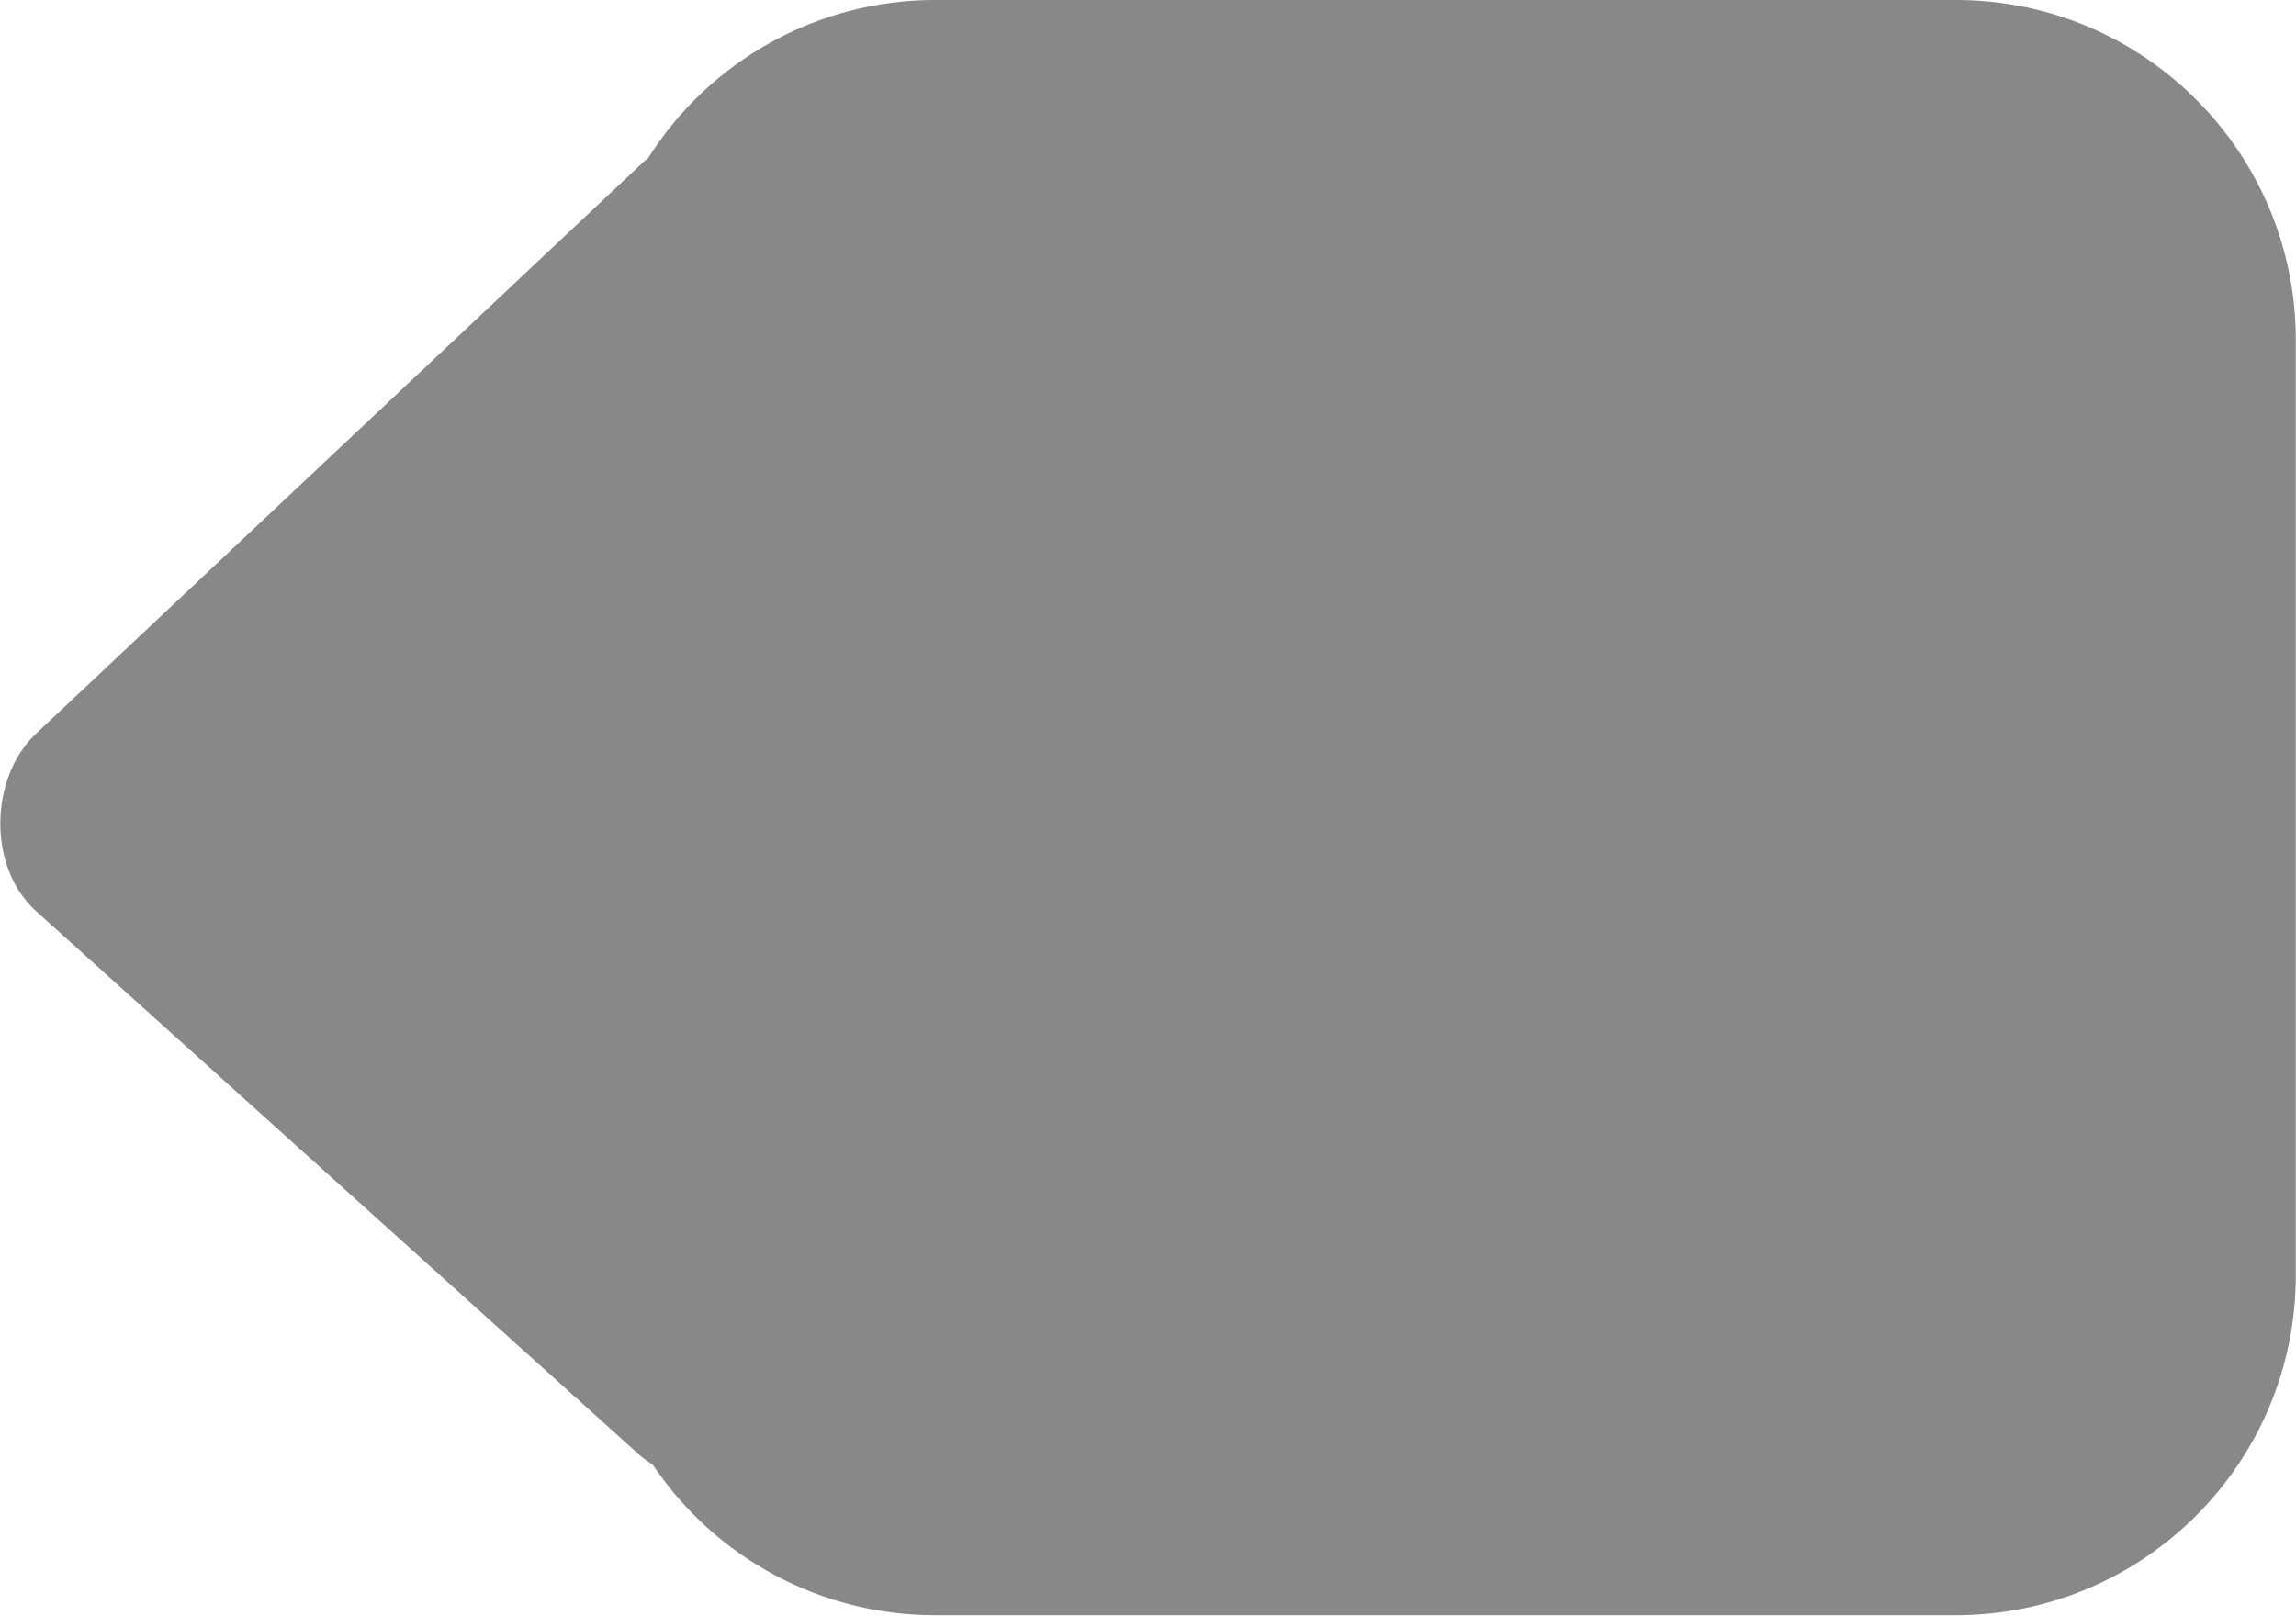
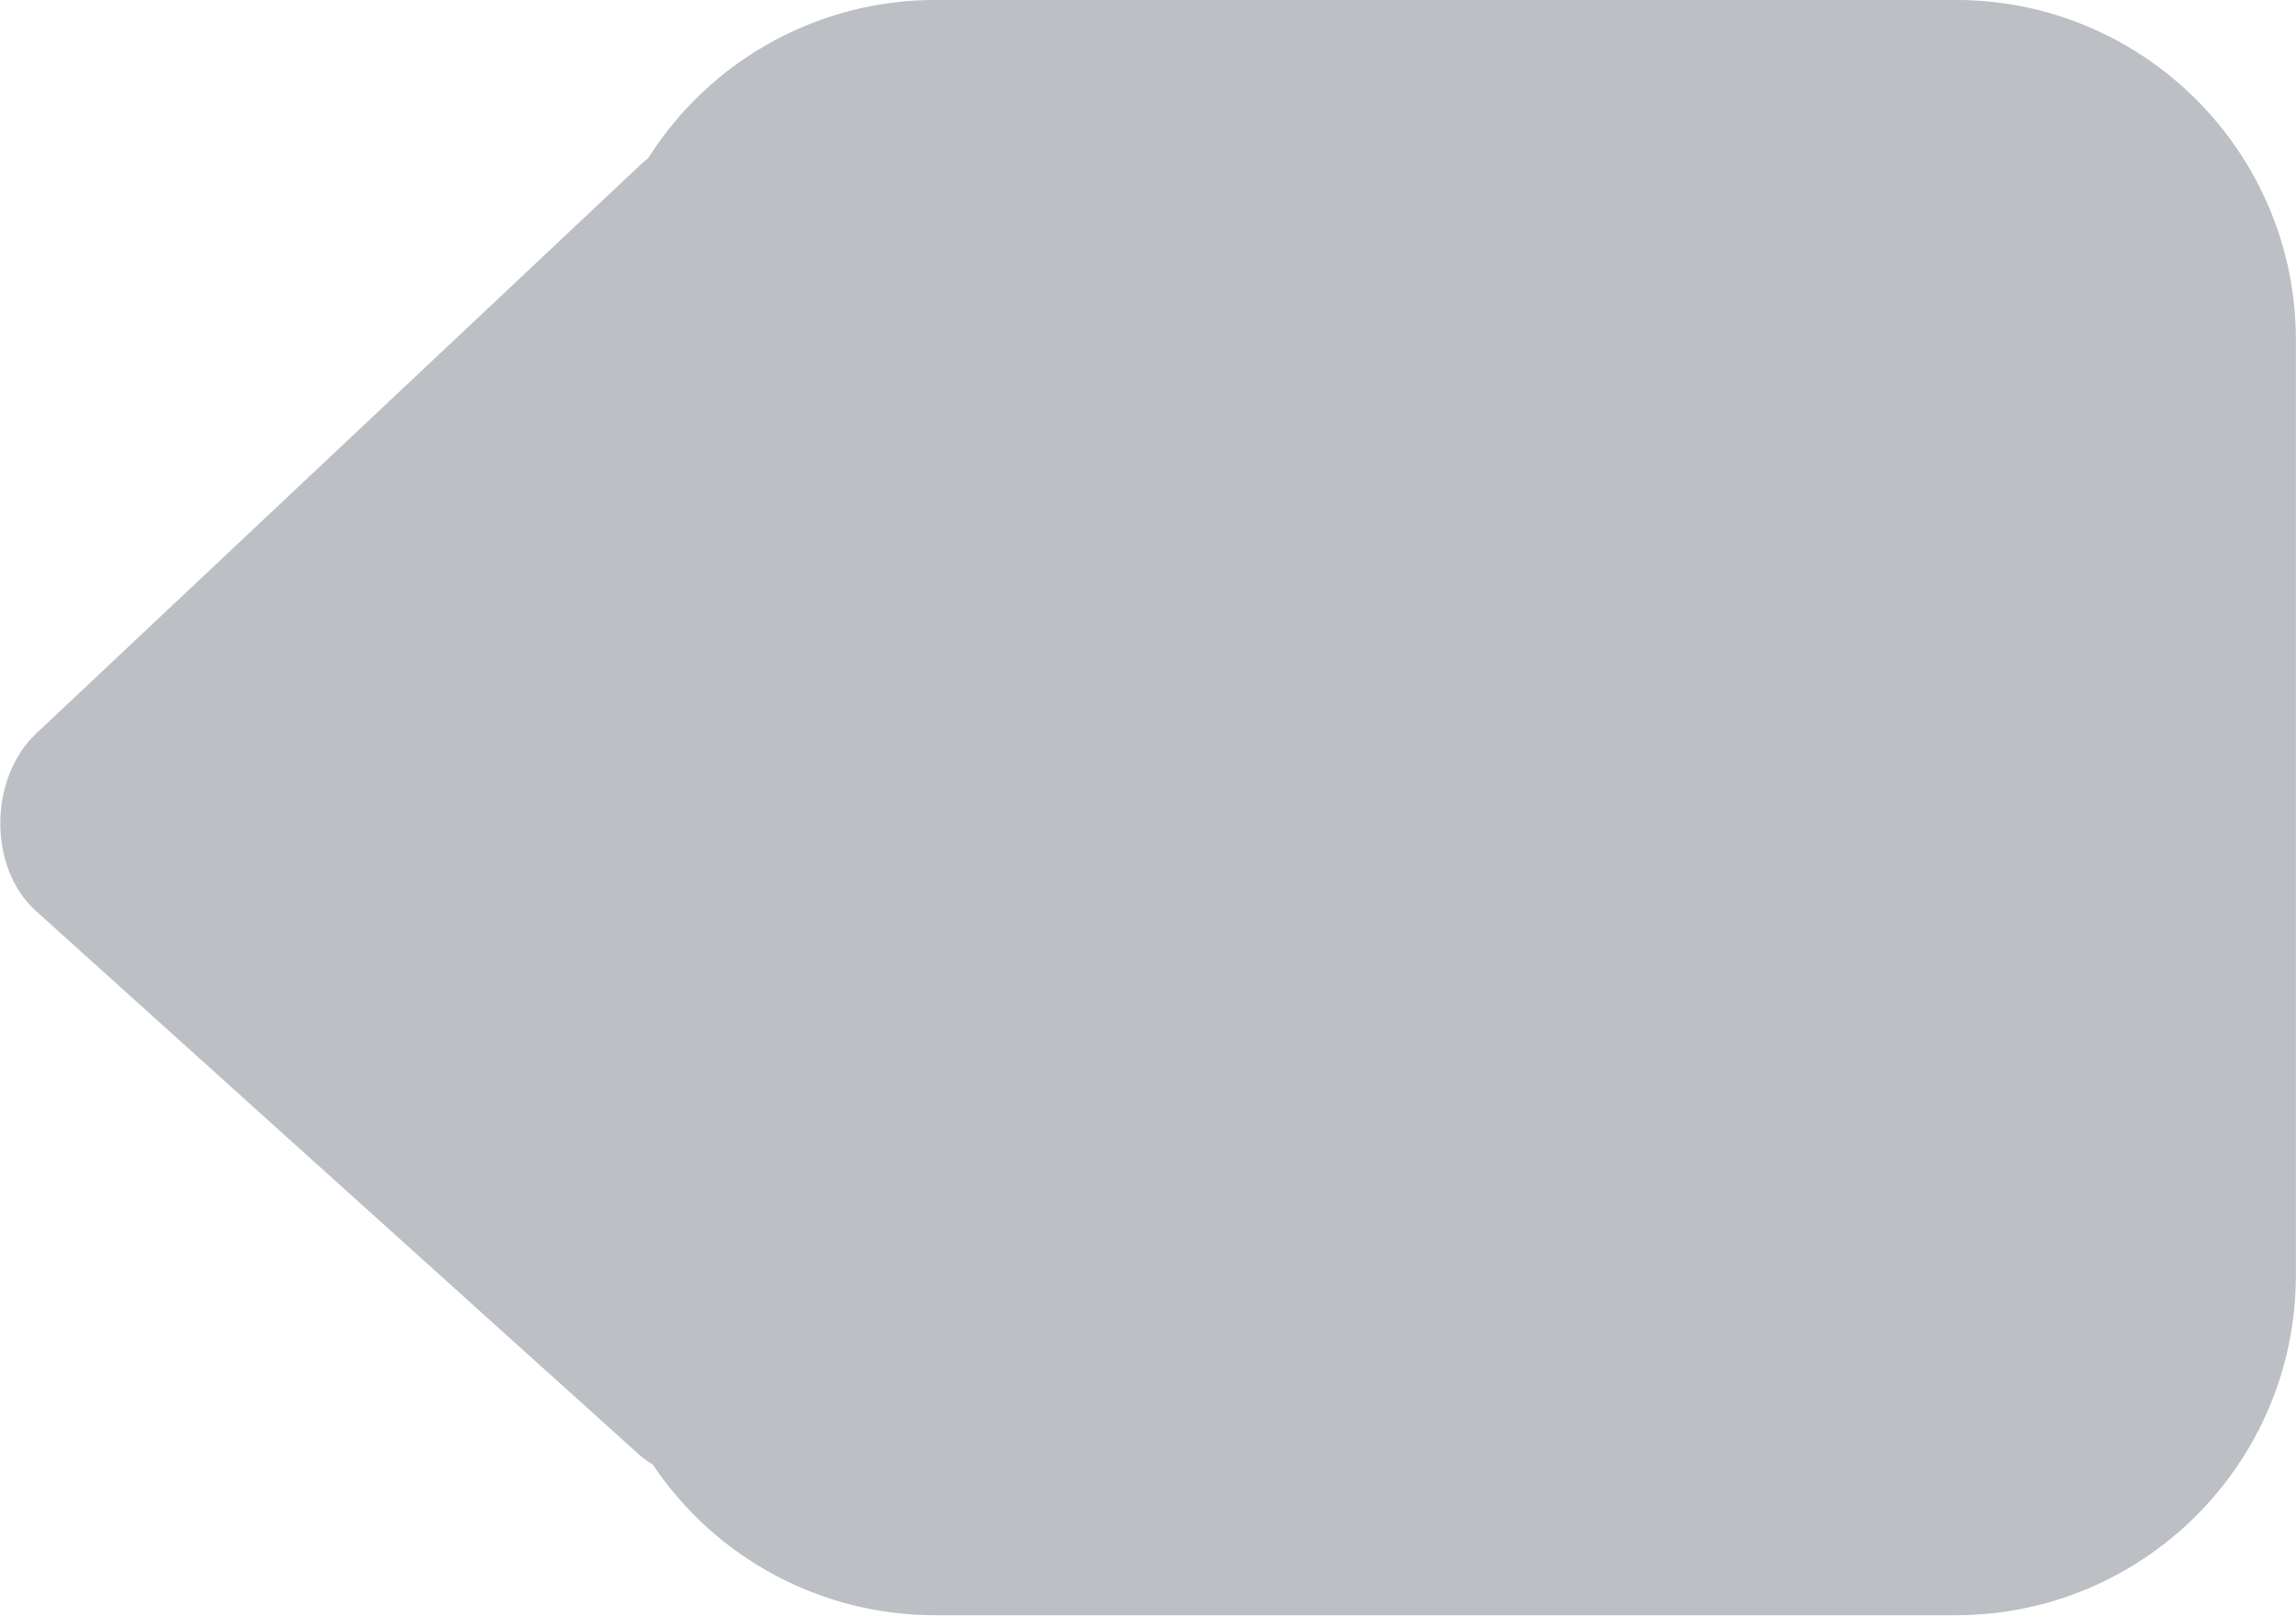
<svg xmlns="http://www.w3.org/2000/svg" width="54" height="38">
-   <path fill-rule="evenodd" fill="#888" d="M45.996 37.998H21.993a7.99 7.99 0 0 1-6.638-3.537c-.105-.074-.211-.138-.311-.229L.85 21.436c-1.146-1.031-1.101-3.143 0-4.179L15.131 3.812c.033-.032.07-.051.105-.081a7.983 7.983 0 0 1 6.757-3.732h24.003a7.999 7.999 0 0 1 7.999 7.999v22a8 8 0 0 1-7.999 8z" />
+   <path fill-rule="evenodd" fill="#BCBFC3" d="M45.996 37.998H21.997a7.989 7.989 0 0 1-6.638-3.535c-.105-.074-.212-.139-.314-.231-4.73-4.264-9.465-8.53-14.195-12.797-1.144-1.03-1.103-3.141 0-4.178 4.762-4.481 9.523-8.964 14.282-13.445.035-.033.073-.052.108-.083a7.987 7.987 0 0 1 6.757-3.73h23.999a8 8 0 0 1 8.001 8v22a8 8 0 0 1-8.001 7.999z" />
</svg>
